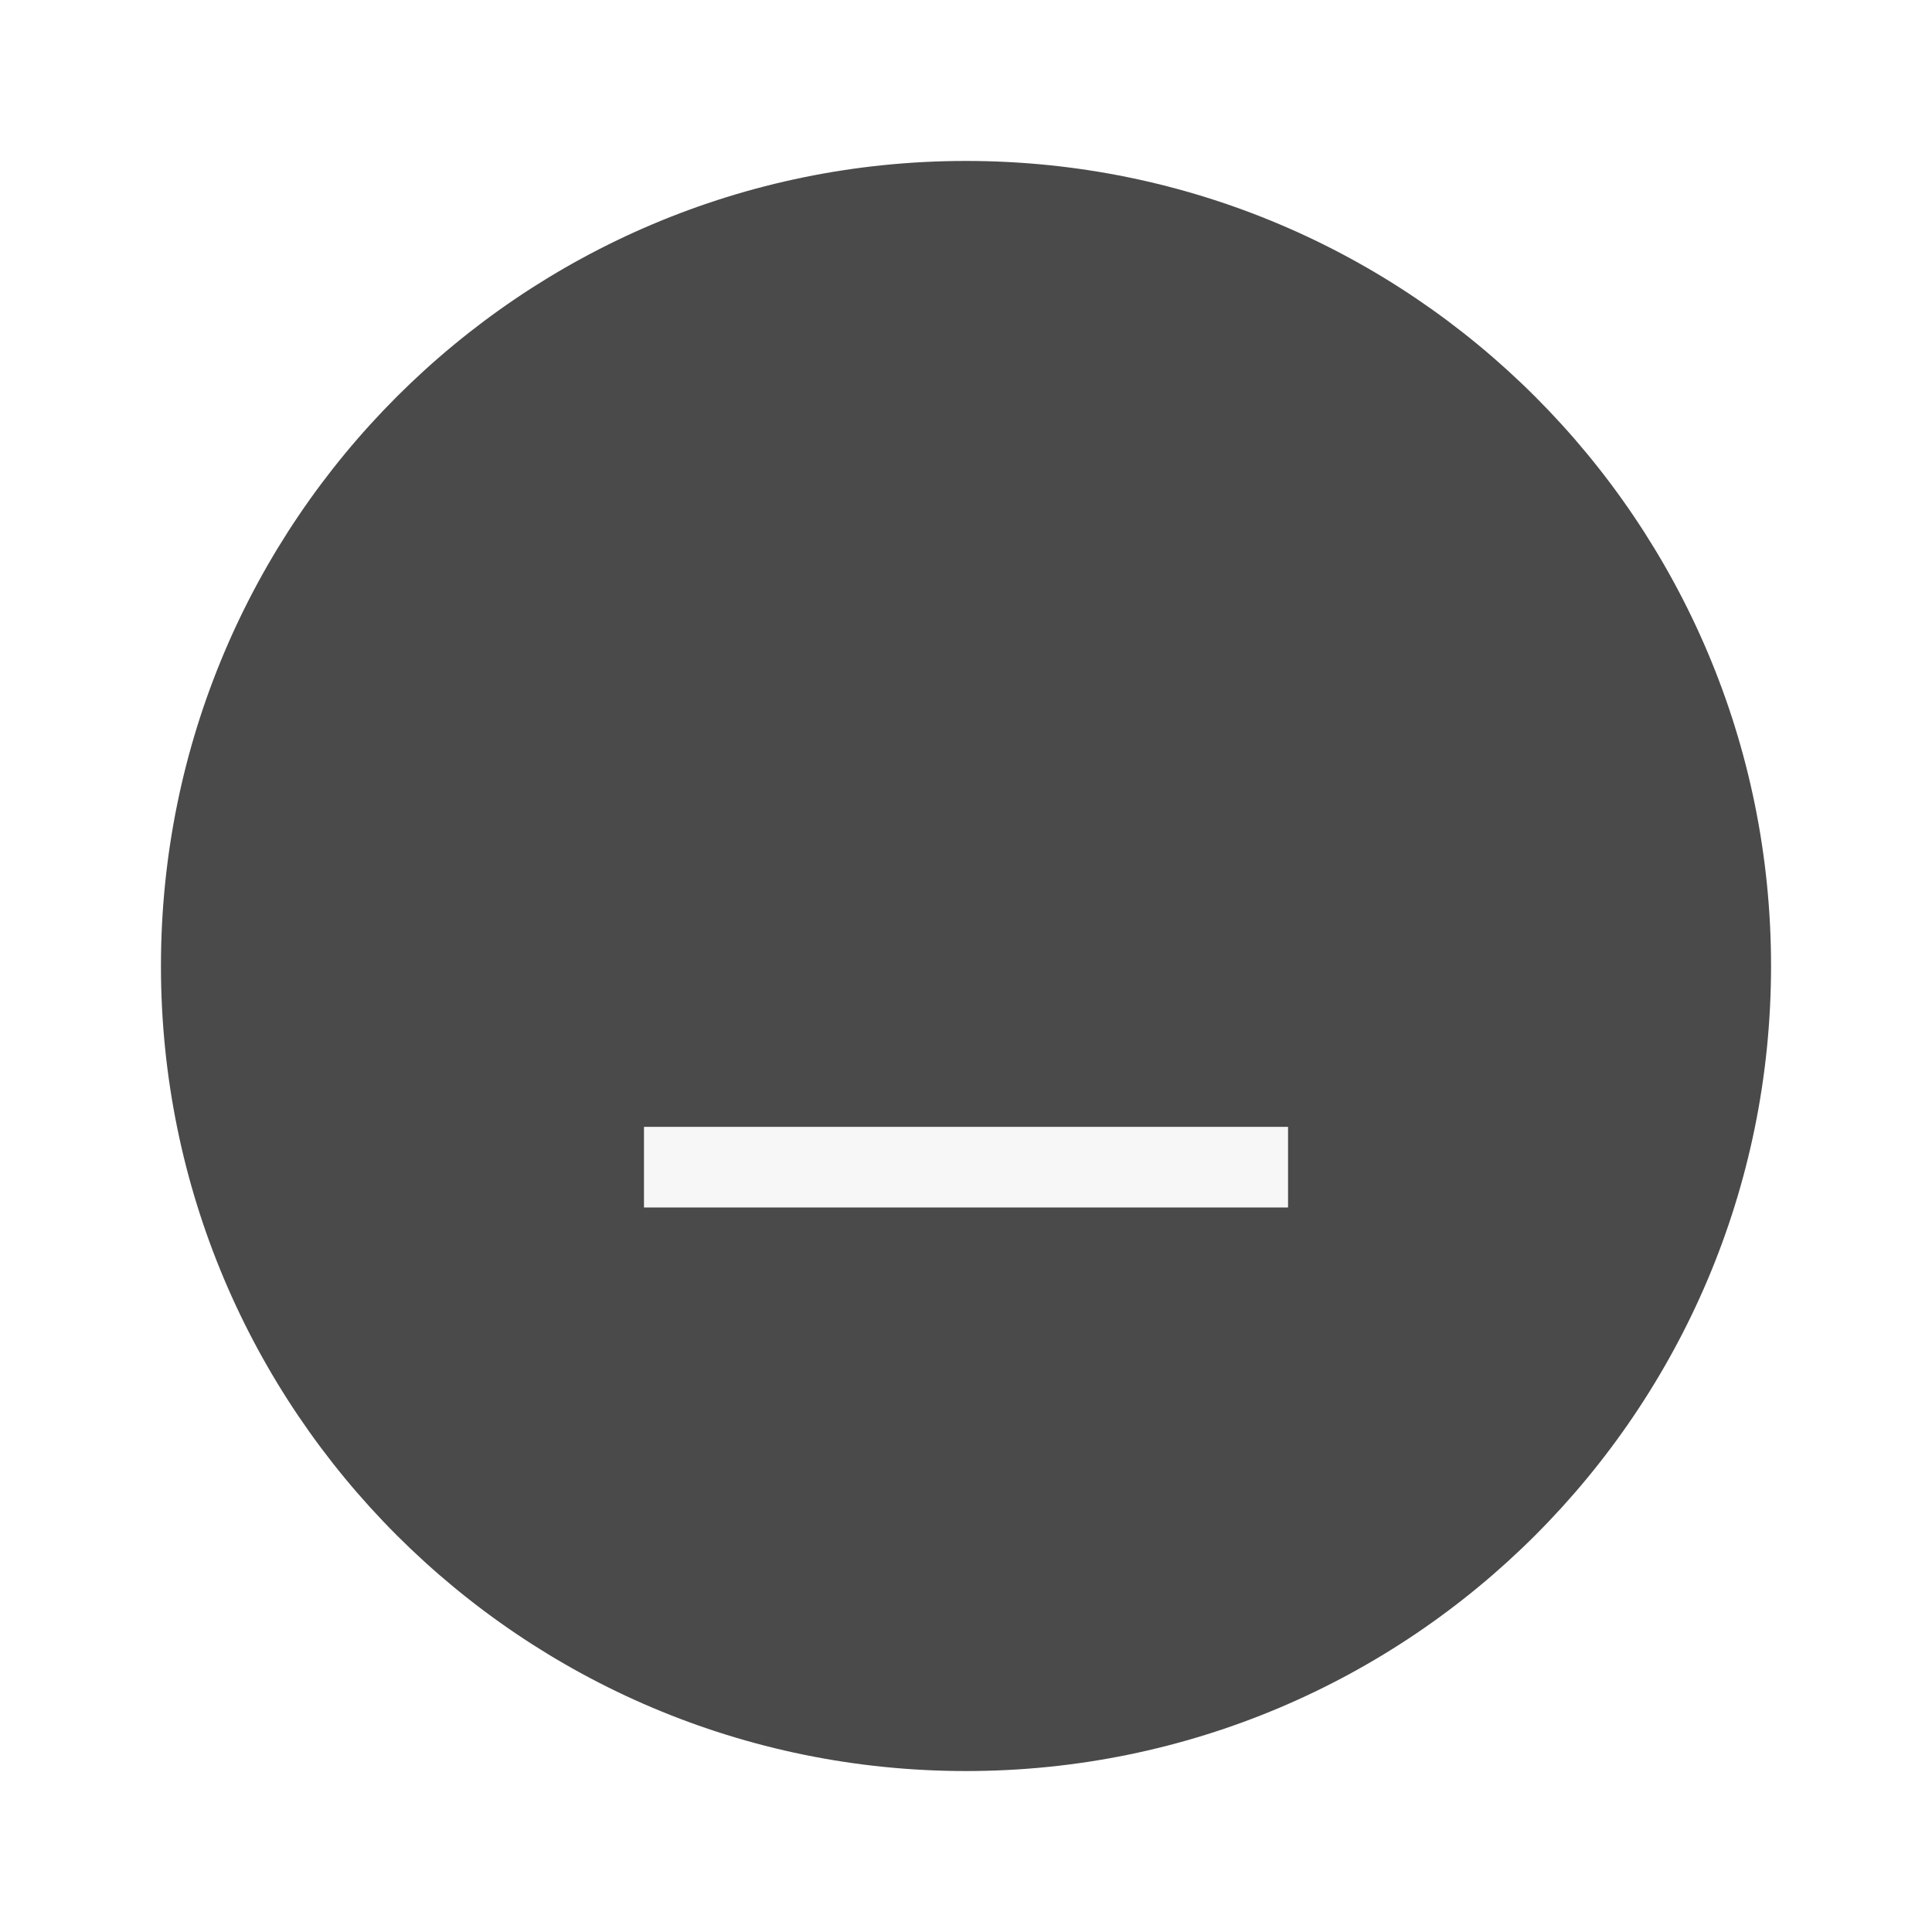
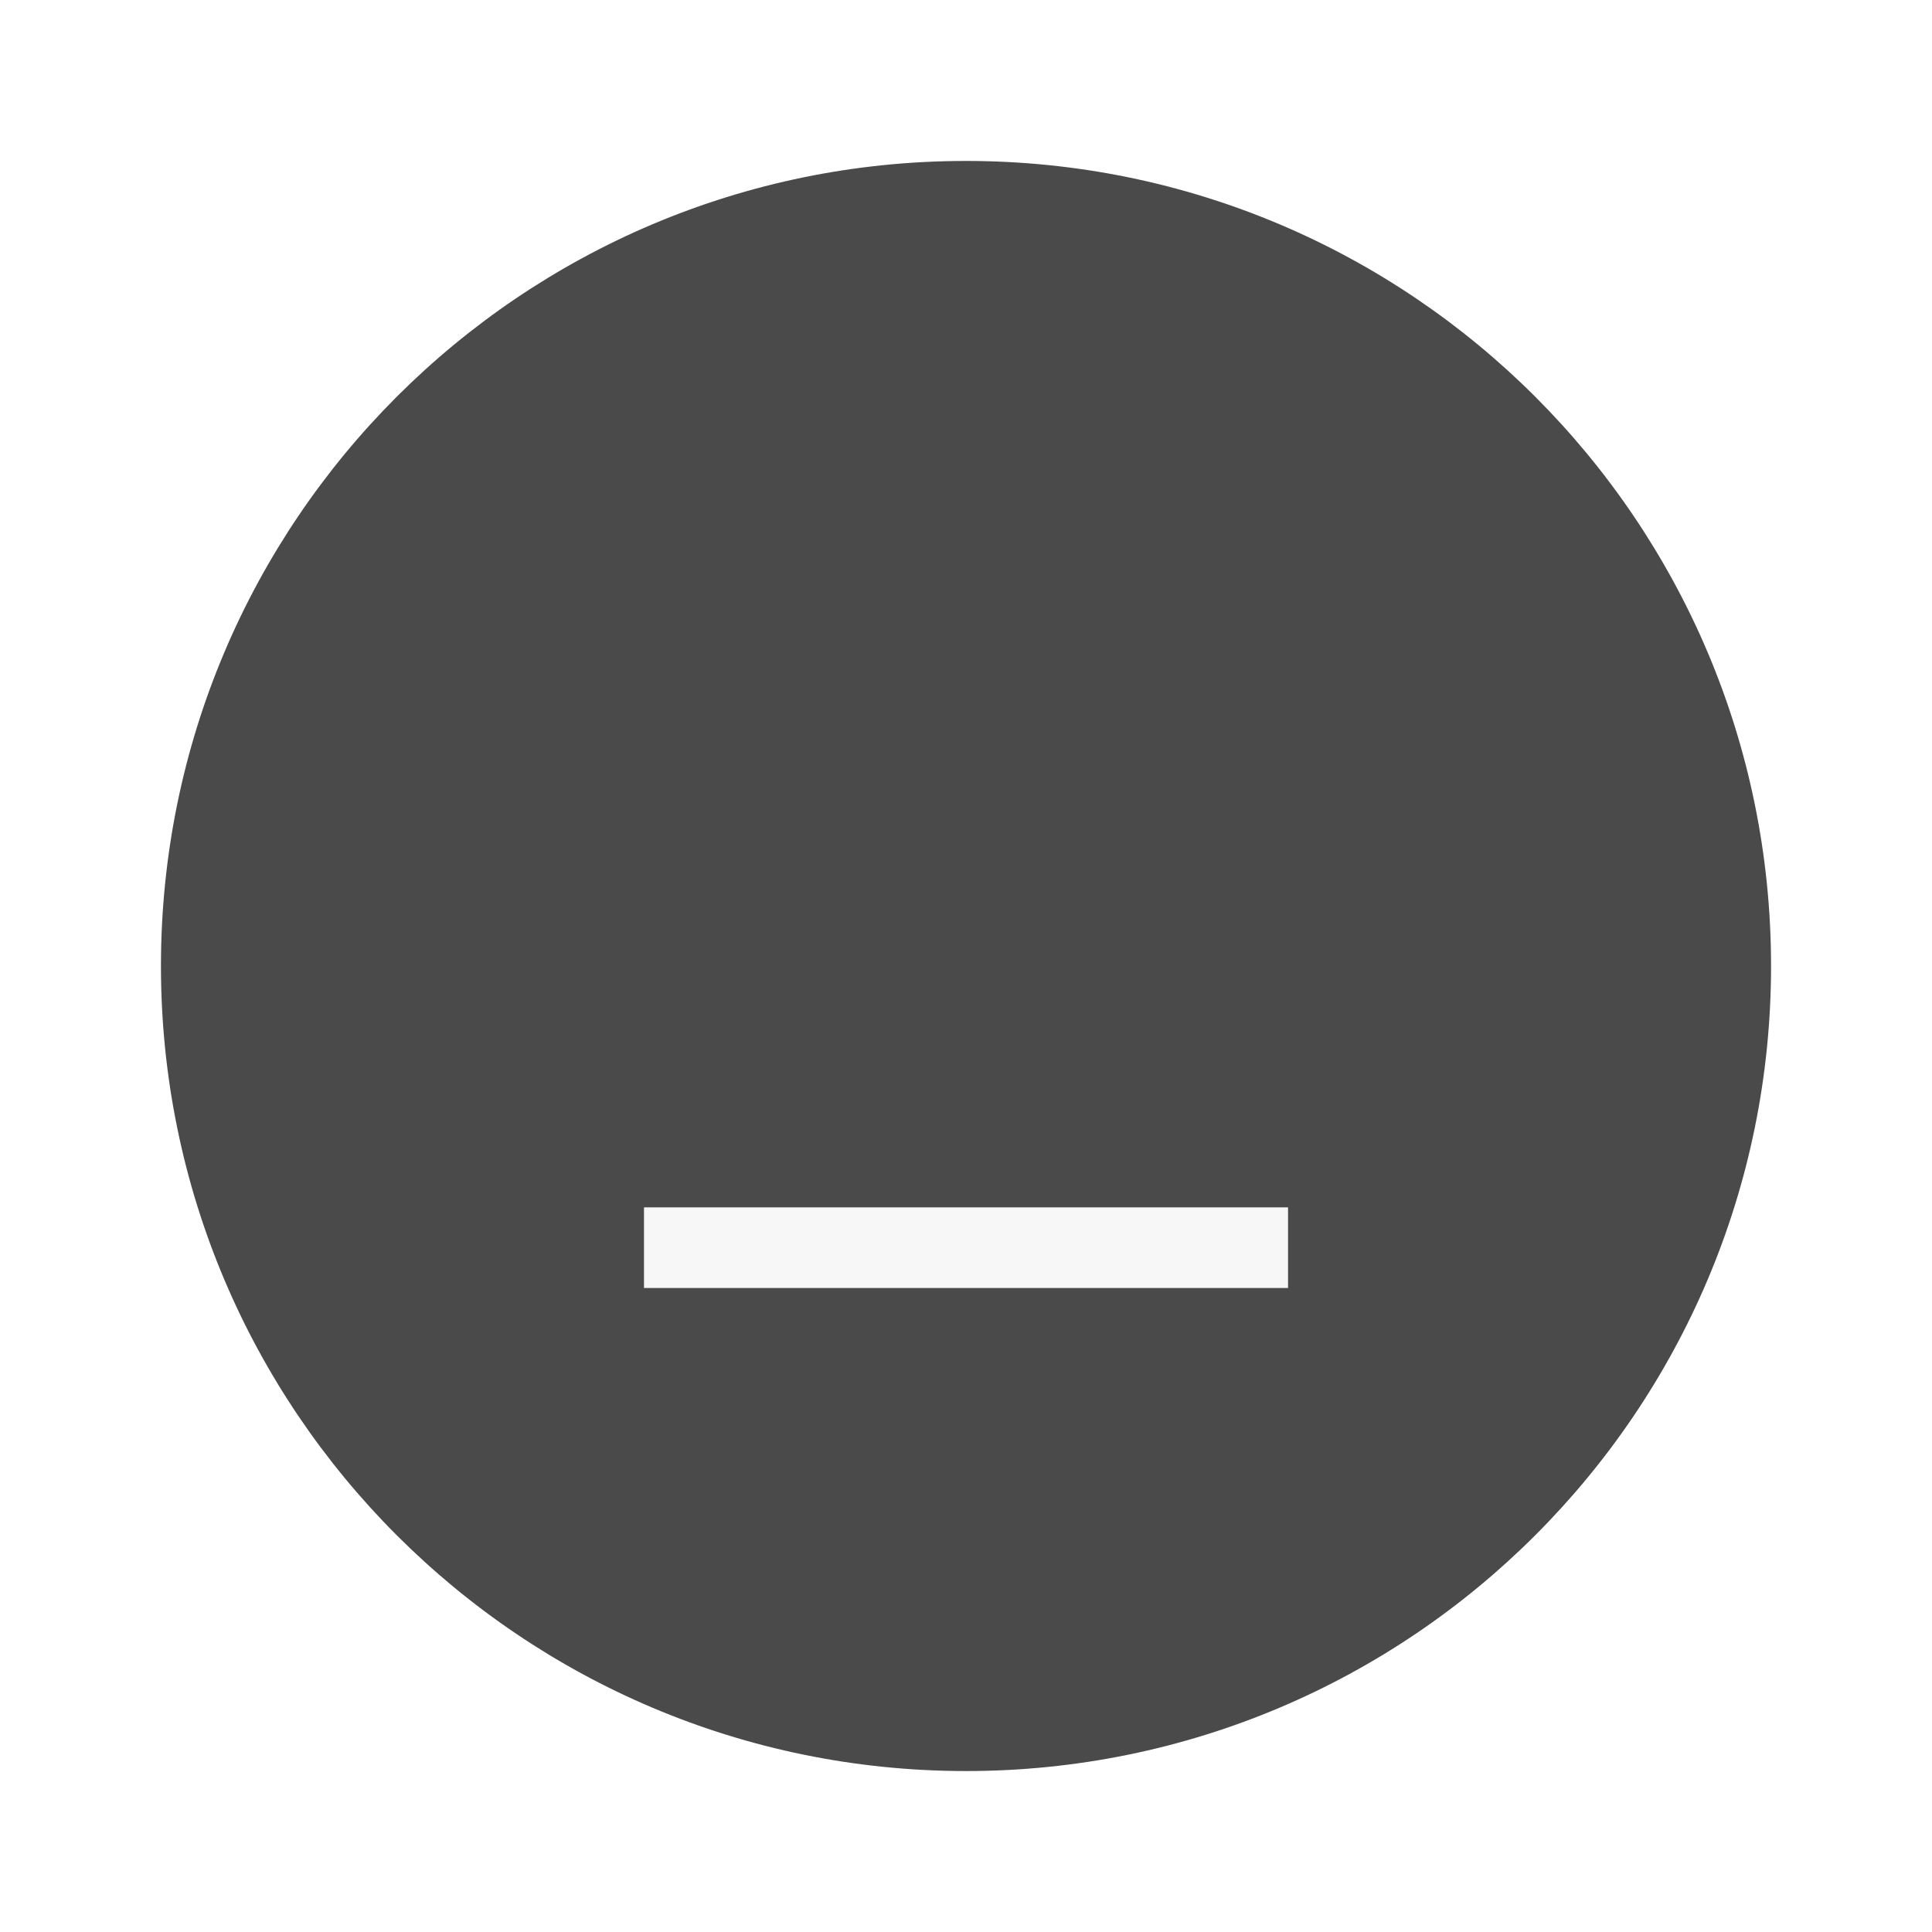
<svg xmlns="http://www.w3.org/2000/svg" width="24" height="24" version="1.1" viewBox="0 0 6.35 6.35" id="svg4579">
  <defs id="defs4583" />
  <g transform="translate(0,-290.915)" id="g4577">
    <circle cx="3.175" cy="294.09" r="2.646" id="circle4571" style="fill:#4A4A4A;stroke-width:0.661" />
-     <g transform="matrix(0.56569,-0.70711,0.56569,0.70711,-164.8367,88.10277)" id="g4575">
-       <rect transform="rotate(-45)" x="-206.78" y="208.69" width="0.265" height="2.646" id="rect4573" style="fill:#f7f7f7;stroke-width:0.197" />
+     <g transform="matrix(0.56569,-0.70711,0.56569,0.70711,-164.8367,88.36735)" id="g4575">
+       <rect transform="rotate(-45)" x="-206.78" y="208.69" width="0.265" height="2.646" id="rect4573" style="fill:#F7F7F7;stroke-width:0.197" />
    </g>
  </g>
</svg>
